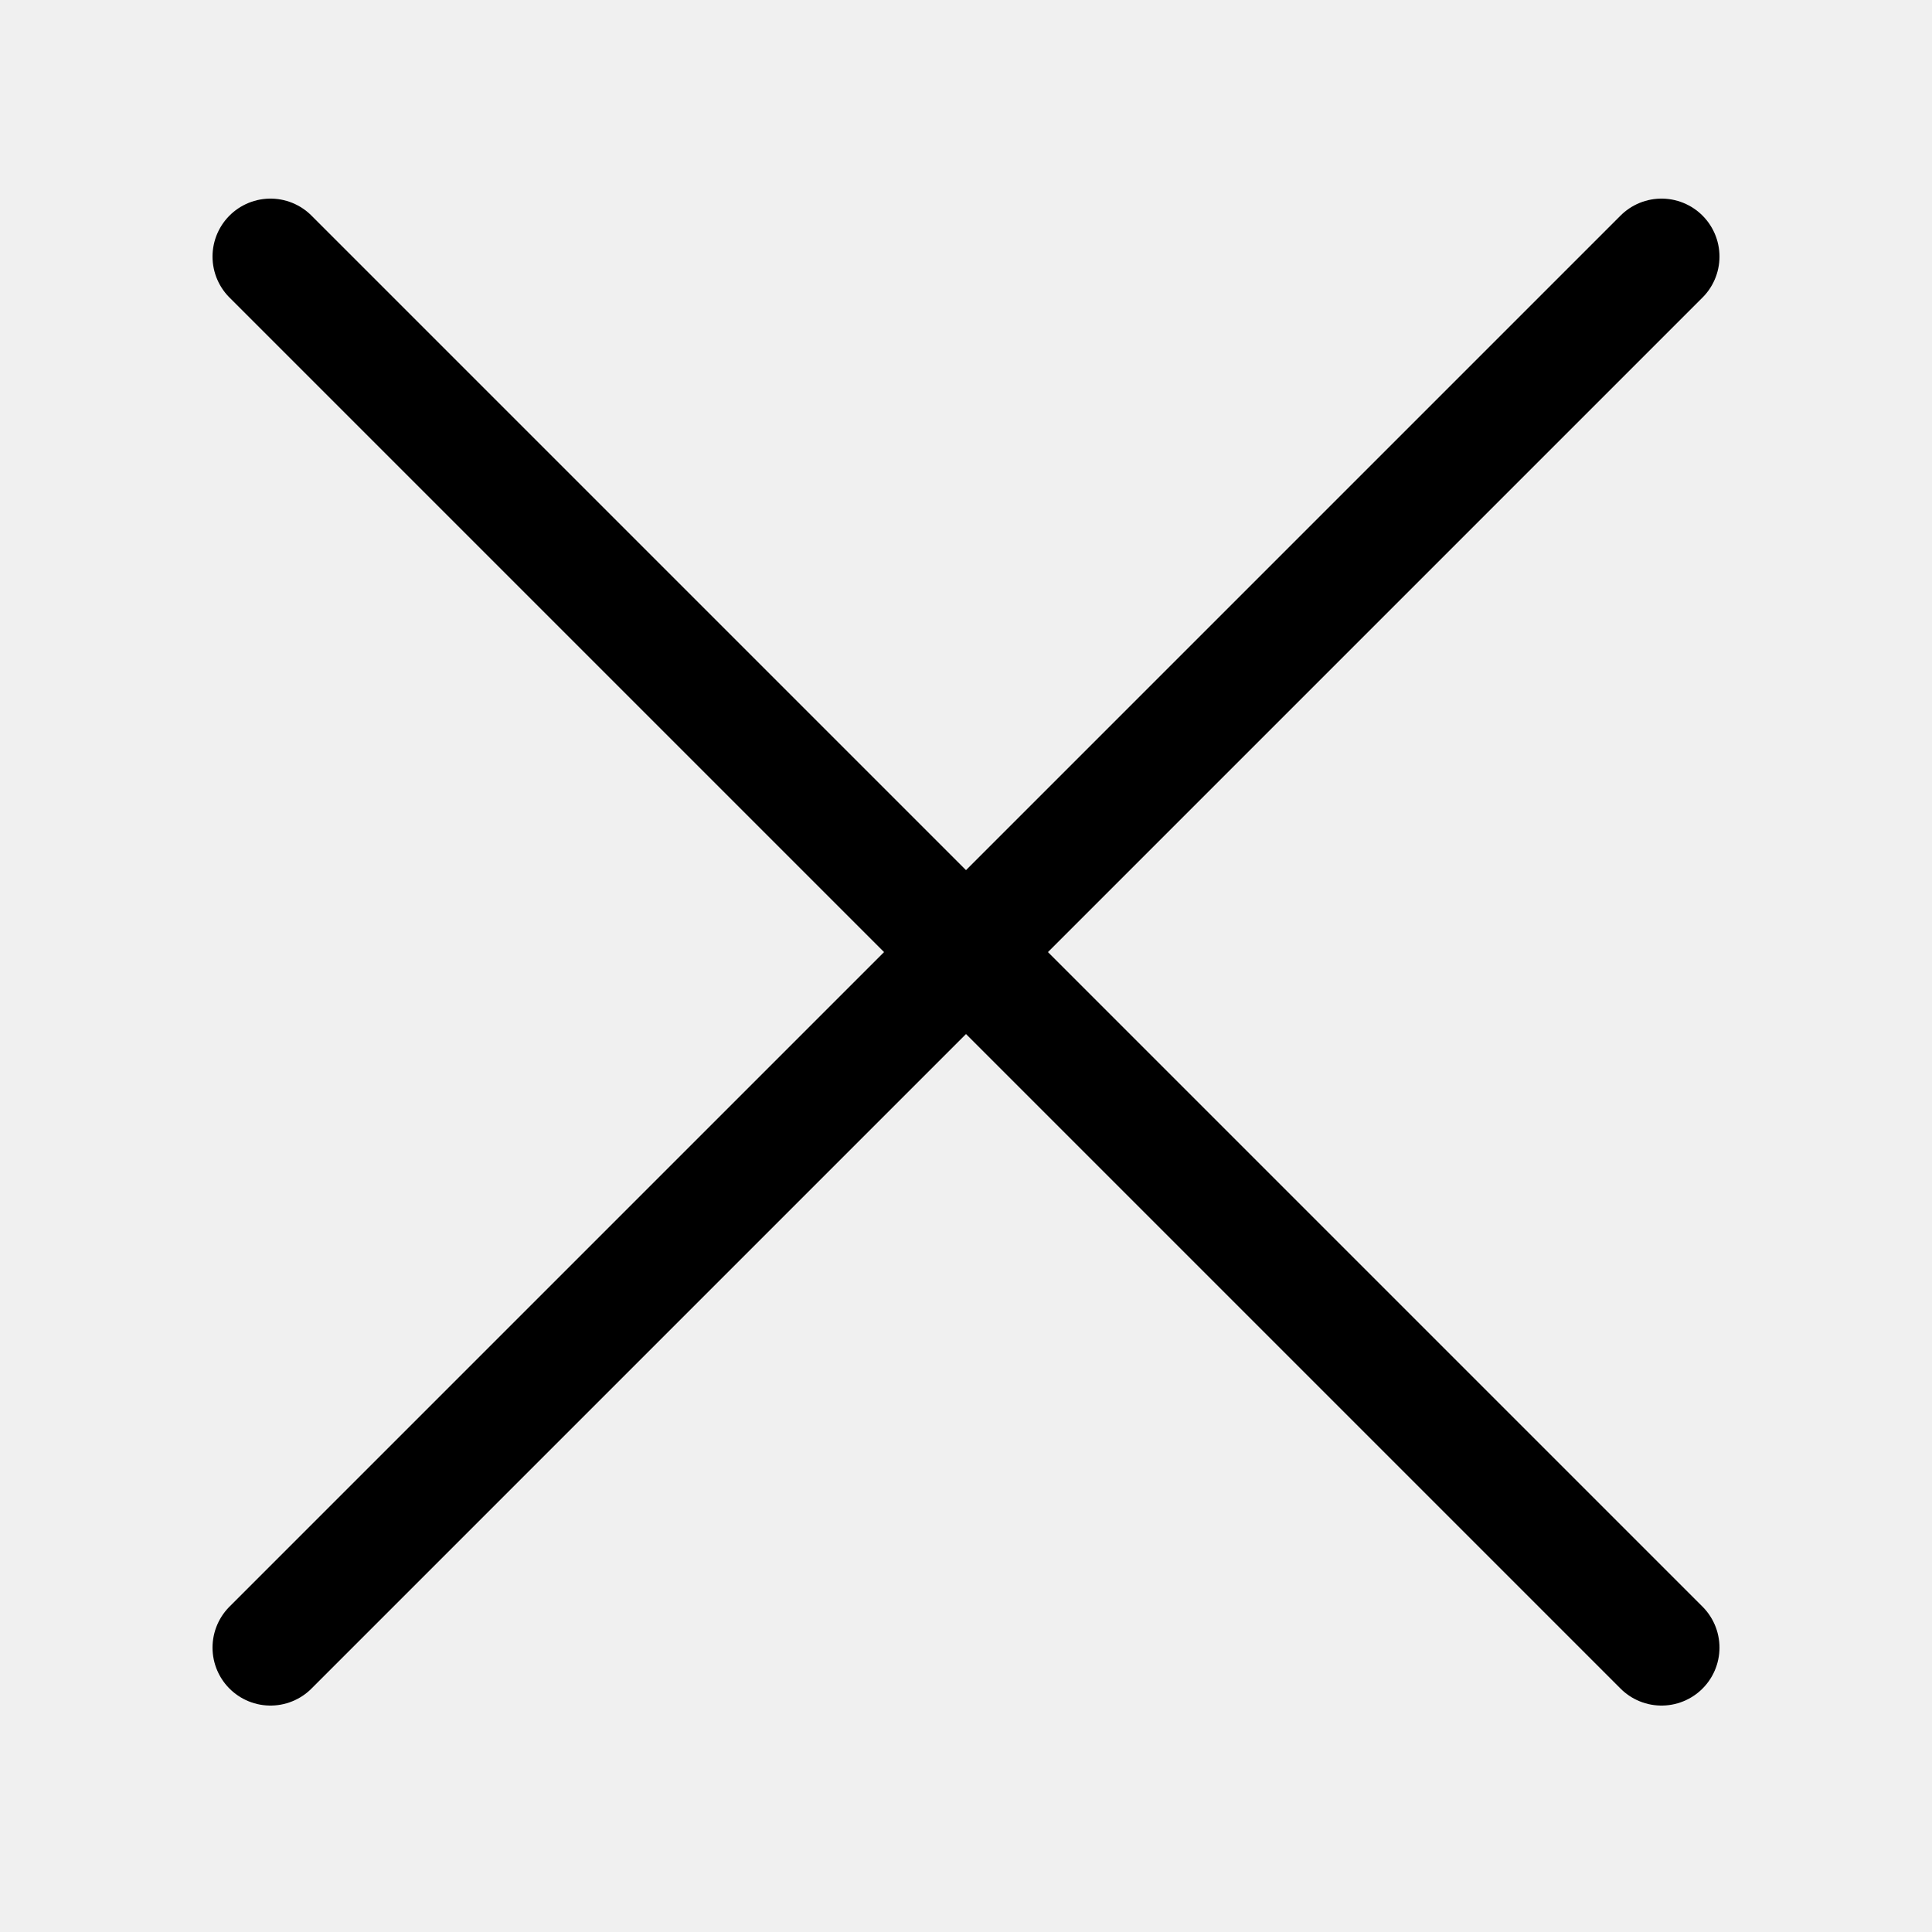
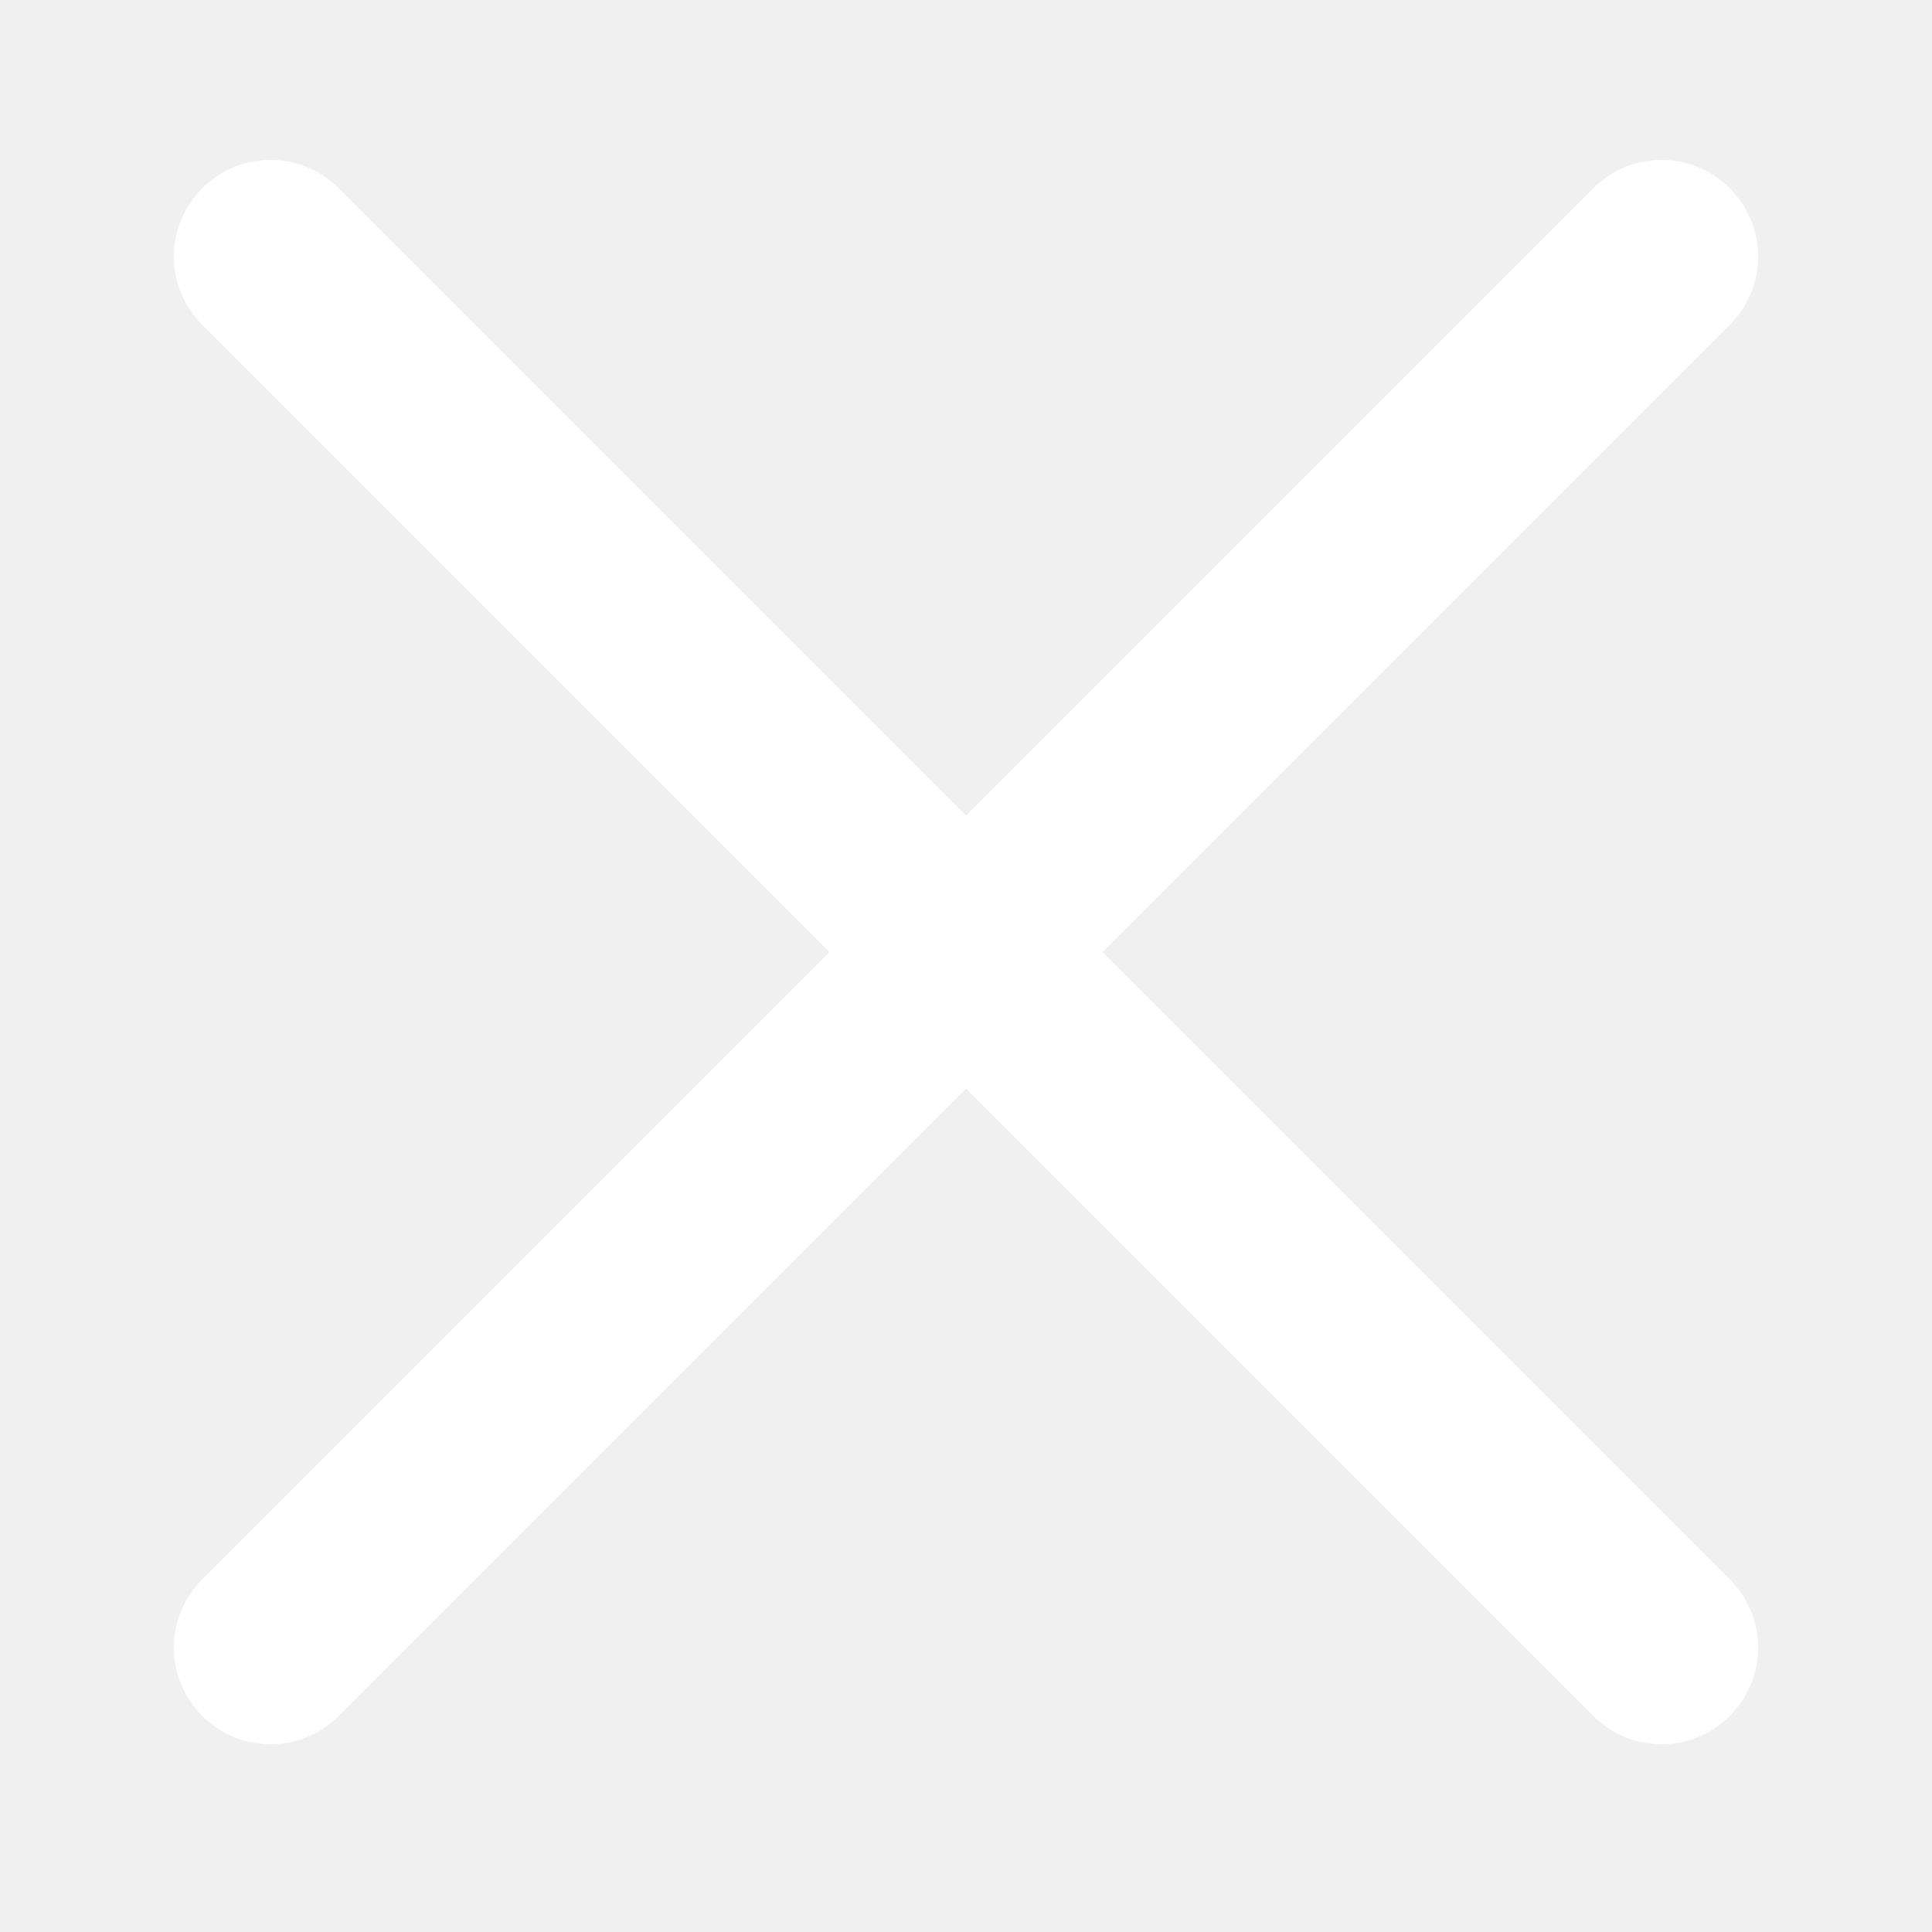
<svg xmlns="http://www.w3.org/2000/svg" width="800px" height="800px" viewBox="-0.5 0 25 25" fill="none">
-   <path d="M3 21.32L21 3.32" stroke="#000000" stroke-width="1.5" stroke-linecap="round" stroke-linejoin="round" />
-   <path d="M3 3.32L21 21.32" stroke="#000000" stroke-width="1.5" stroke-linecap="round" stroke-linejoin="round" />
+   <path d="M3 21.32L21 3.32" stroke="#ffffff" stroke-width="2.5" stroke-linecap="round" stroke-linejoin="round" />
+   <path d="M3 3.32L21 21.32" stroke="#ffffff" stroke-width="2.5" stroke-linecap="round" stroke-linejoin="round" />
</svg>
